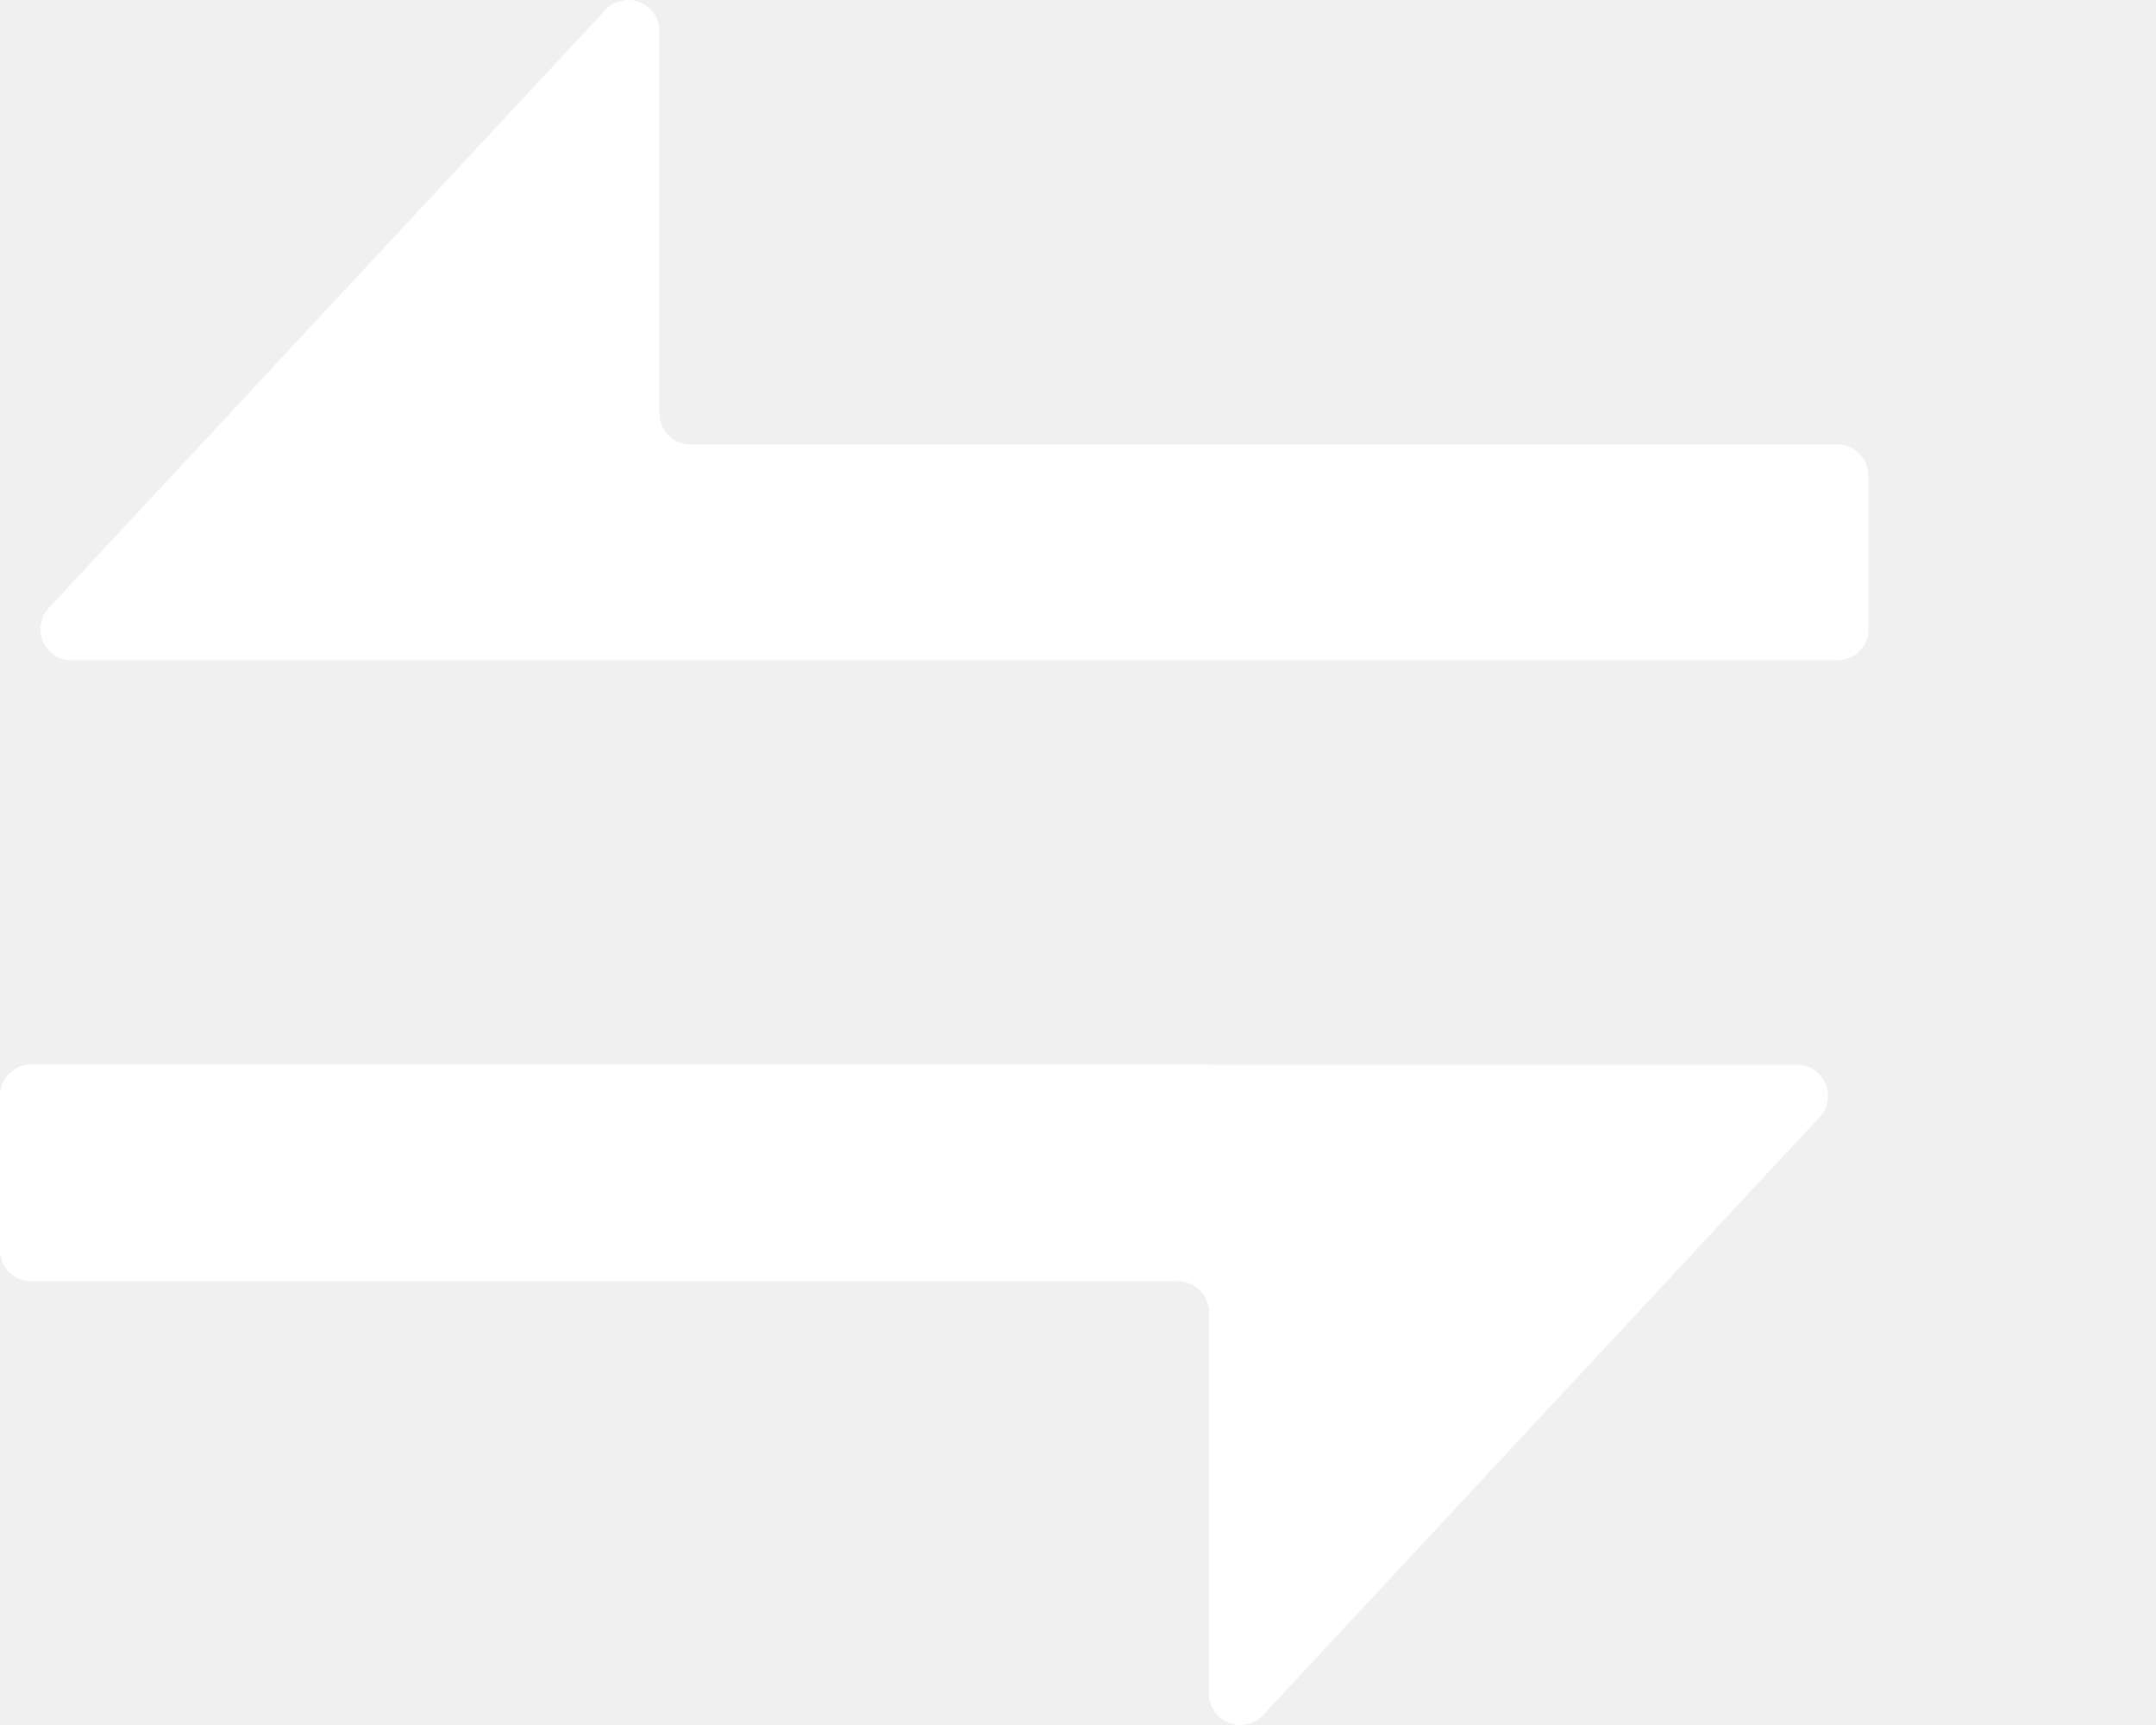
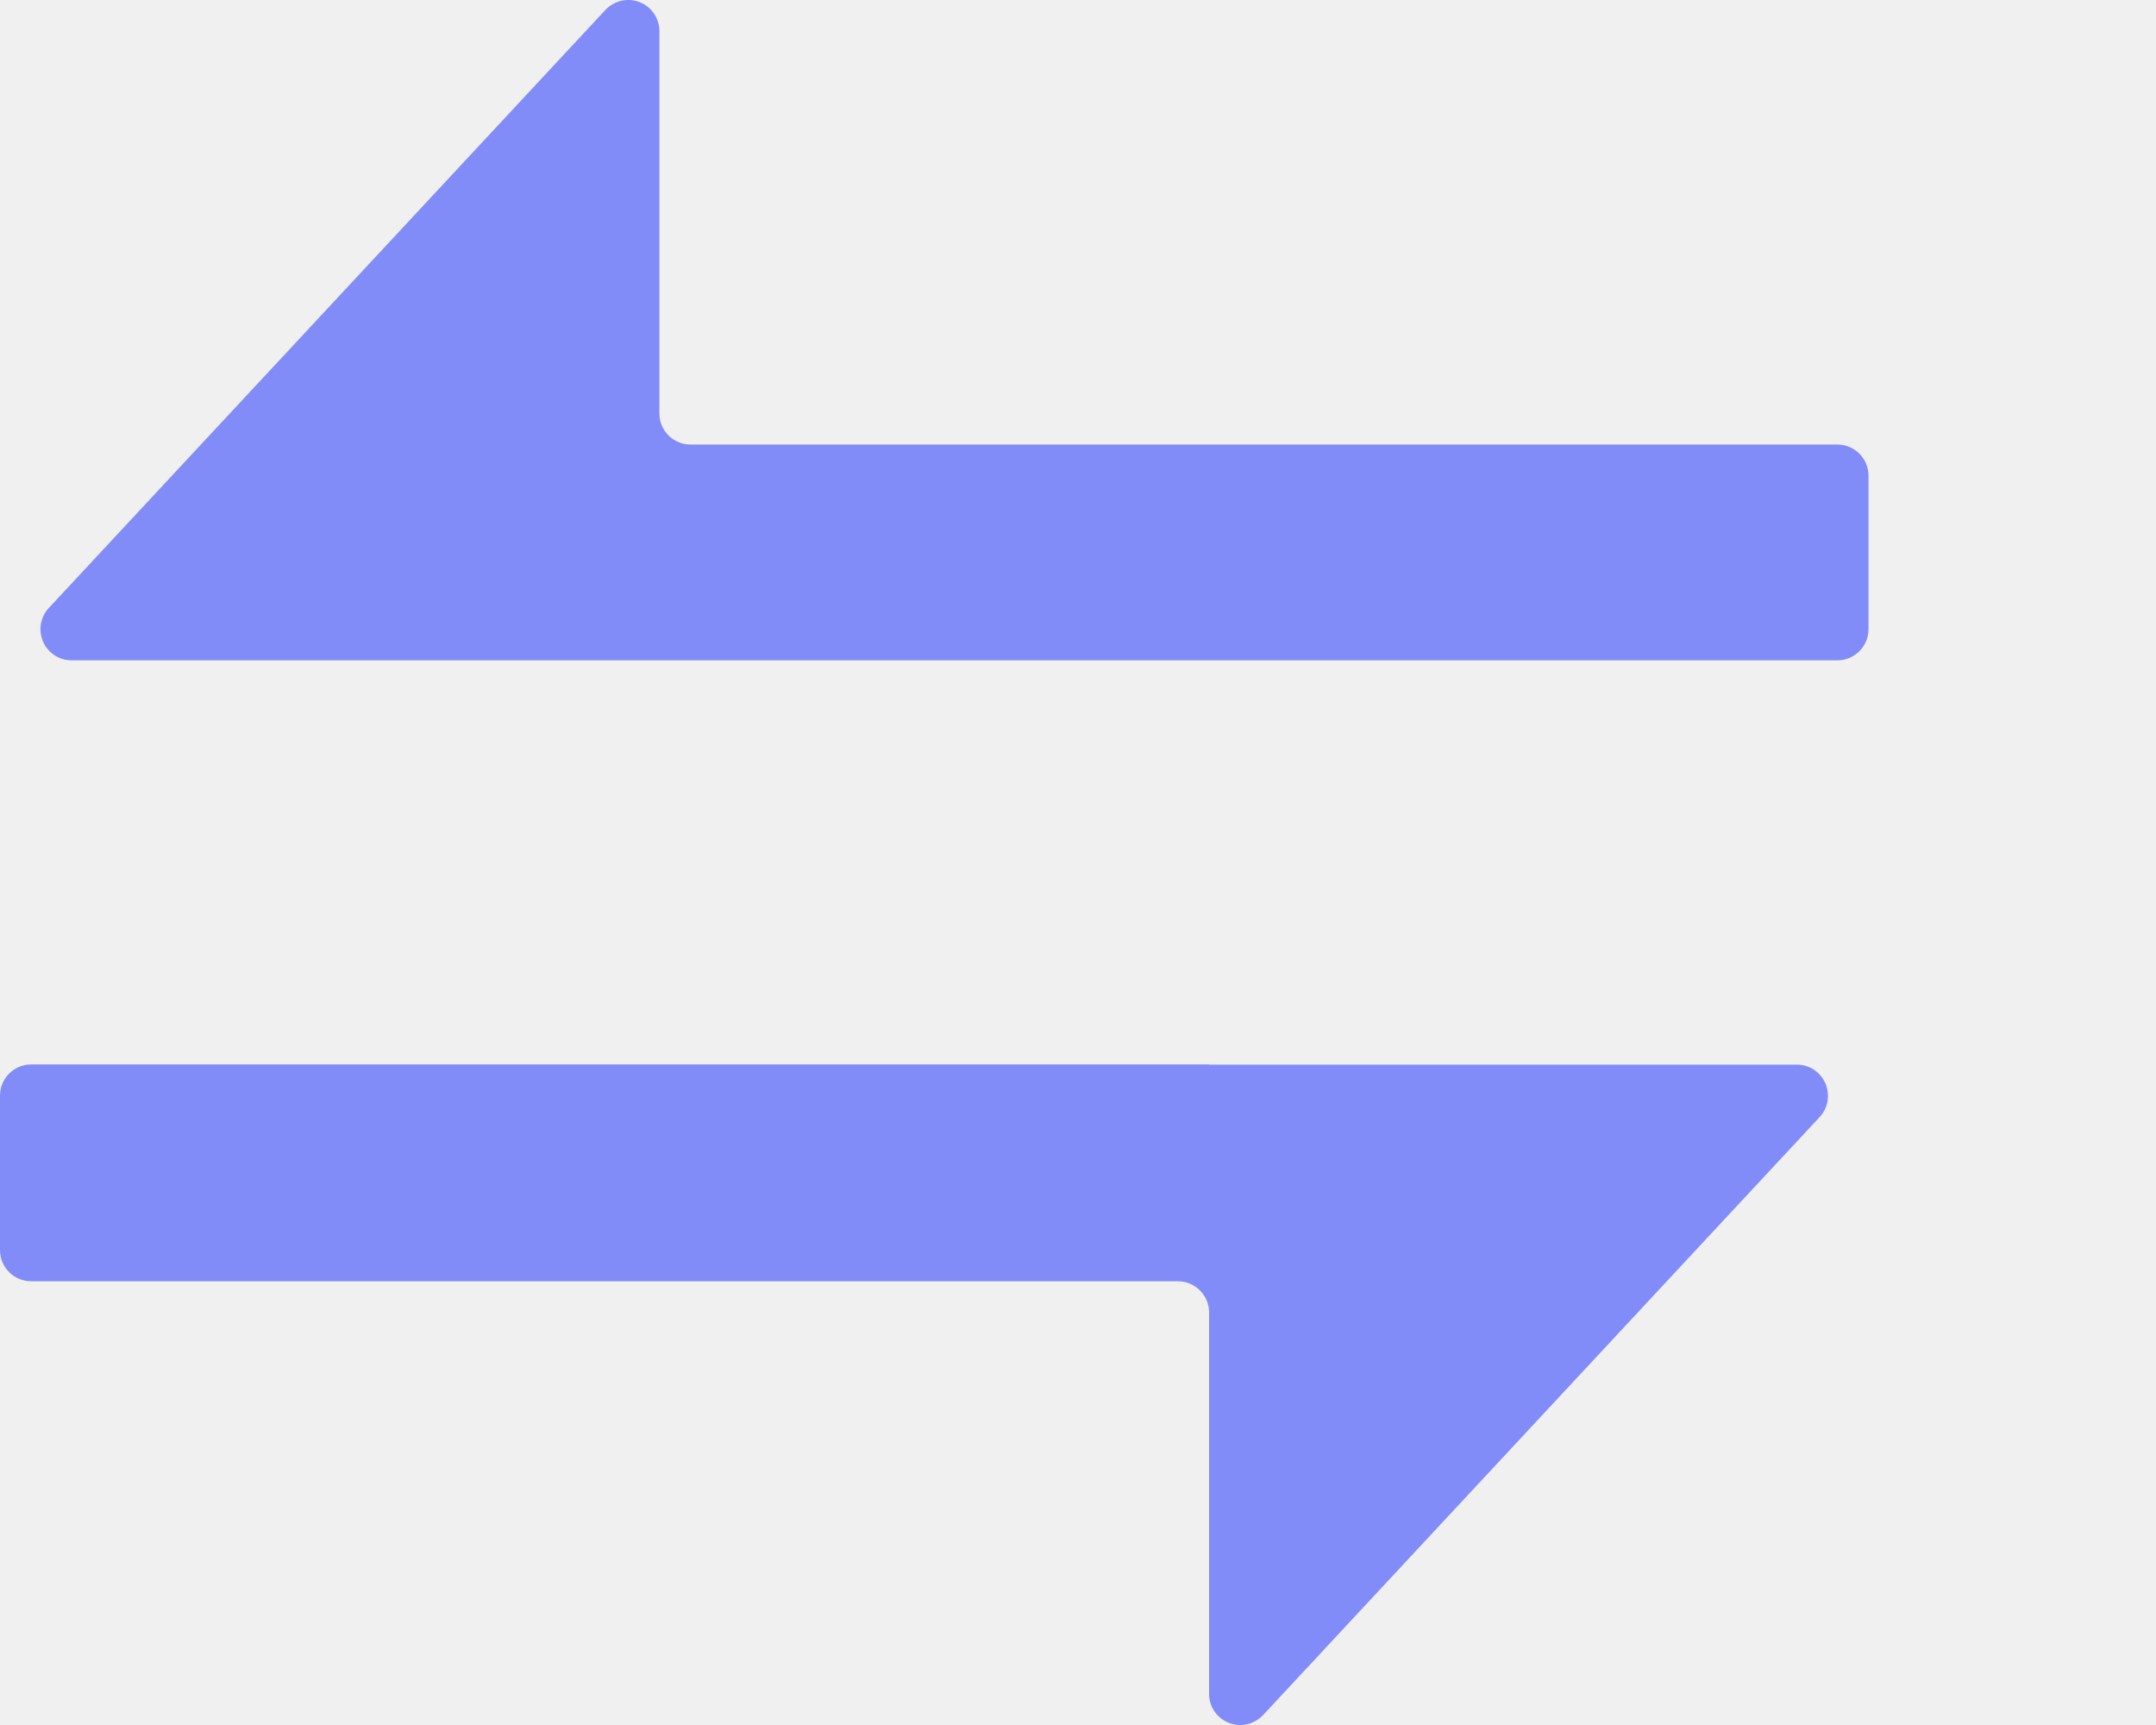
<svg xmlns="http://www.w3.org/2000/svg" width="20" height="16" viewBox="0 0 20 16" fill="none">
-   <path d="M6.117 6.125H0.664C0.608 6.125 0.553 6.109 0.506 6.078C0.459 6.047 0.422 6.003 0.4 5.952C0.377 5.9 0.37 5.844 0.379 5.788C0.389 5.733 0.414 5.681 0.452 5.64L5.617 0.091C5.657 0.049 5.708 0.02 5.765 0.007C5.821 -0.006 5.88 -0.001 5.934 0.02C5.988 0.041 6.034 0.078 6.067 0.126C6.099 0.174 6.117 0.23 6.117 0.288V3.835C6.117 3.995 6.246 4.123 6.406 4.123H17.043C17.203 4.123 17.333 4.252 17.333 4.412V5.836C17.333 5.996 17.203 6.125 17.043 6.125H6.117ZM11.216 9.875H16.669C16.725 9.875 16.78 9.891 16.827 9.922C16.873 9.953 16.91 9.997 16.933 10.048C16.955 10.1 16.962 10.156 16.953 10.212C16.944 10.267 16.919 10.319 16.881 10.36L11.716 15.909C11.676 15.951 11.624 15.98 11.568 15.993C11.511 16.006 11.453 16.001 11.399 15.98C11.345 15.959 11.299 15.922 11.266 15.874C11.233 15.826 11.216 15.77 11.216 15.712V12.173C11.216 12.096 11.185 12.023 11.131 11.969C11.076 11.914 11.003 11.884 10.926 11.884H0.289C0.213 11.884 0.139 11.854 0.085 11.8C0.031 11.746 0 11.672 0 11.596V10.163C0 10.003 0.129 9.873 0.289 9.873H11.216V9.875Z" fill="#fff" />
+   <path d="M6.117 6.125H0.664C0.608 6.125 0.553 6.109 0.506 6.078C0.459 6.047 0.422 6.003 0.4 5.952C0.377 5.9 0.37 5.844 0.379 5.788C0.389 5.733 0.414 5.681 0.452 5.64L5.617 0.091C5.657 0.049 5.708 0.02 5.765 0.007C5.821 -0.006 5.88 -0.001 5.934 0.02C5.988 0.041 6.034 0.078 6.067 0.126C6.099 0.174 6.117 0.23 6.117 0.288V3.835C6.117 3.995 6.246 4.123 6.406 4.123H17.043C17.203 4.123 17.333 4.252 17.333 4.412V5.836C17.333 5.996 17.203 6.125 17.043 6.125H6.117ZM11.216 9.875H16.669C16.725 9.875 16.78 9.891 16.827 9.922C16.873 9.953 16.91 9.997 16.933 10.048C16.955 10.1 16.962 10.156 16.953 10.212C16.944 10.267 16.919 10.319 16.881 10.36L11.716 15.909C11.676 15.951 11.624 15.98 11.568 15.993C11.511 16.006 11.453 16.001 11.399 15.98C11.345 15.959 11.299 15.922 11.266 15.874C11.233 15.826 11.216 15.77 11.216 15.712V12.173C11.216 12.096 11.185 12.023 11.131 11.969C11.076 11.914 11.003 11.884 10.926 11.884H0.289C0.213 11.884 0.139 11.854 0.085 11.8C0.031 11.746 0 11.672 0 11.596V10.163C0 10.003 0.129 9.873 0.289 9.873H11.216V9.875Z" fill="#818CF8" />
</svg>
